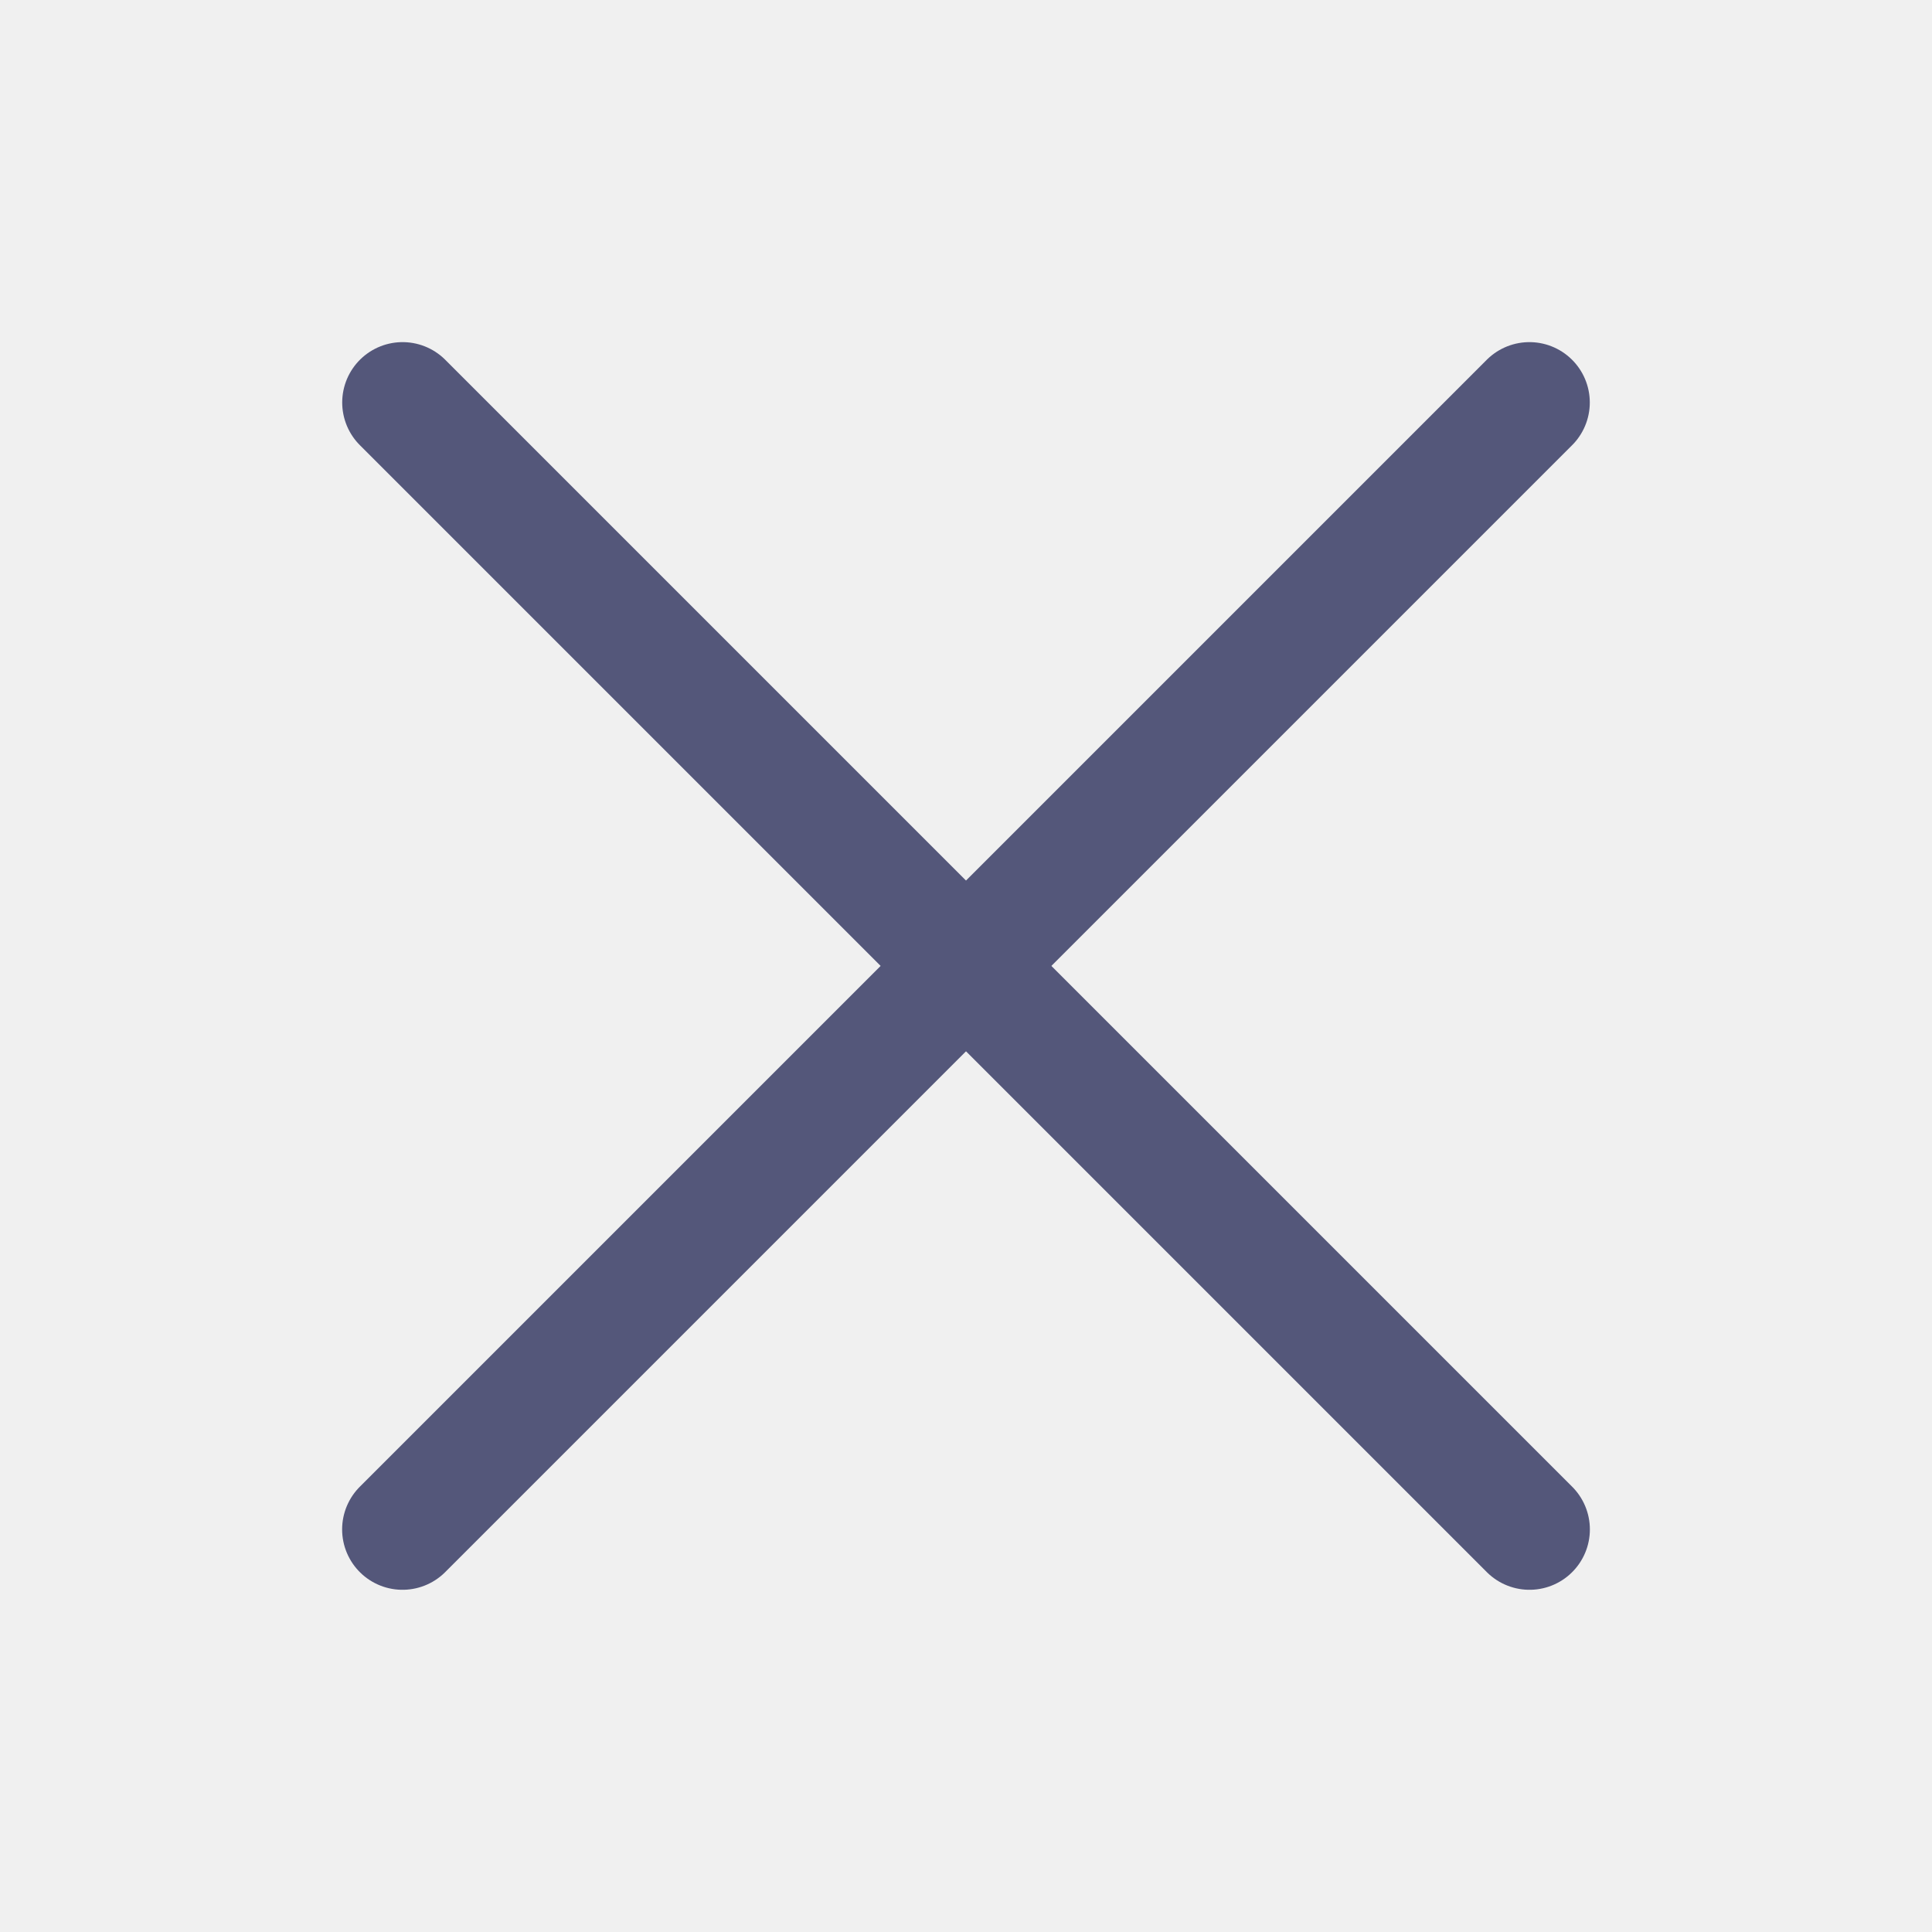
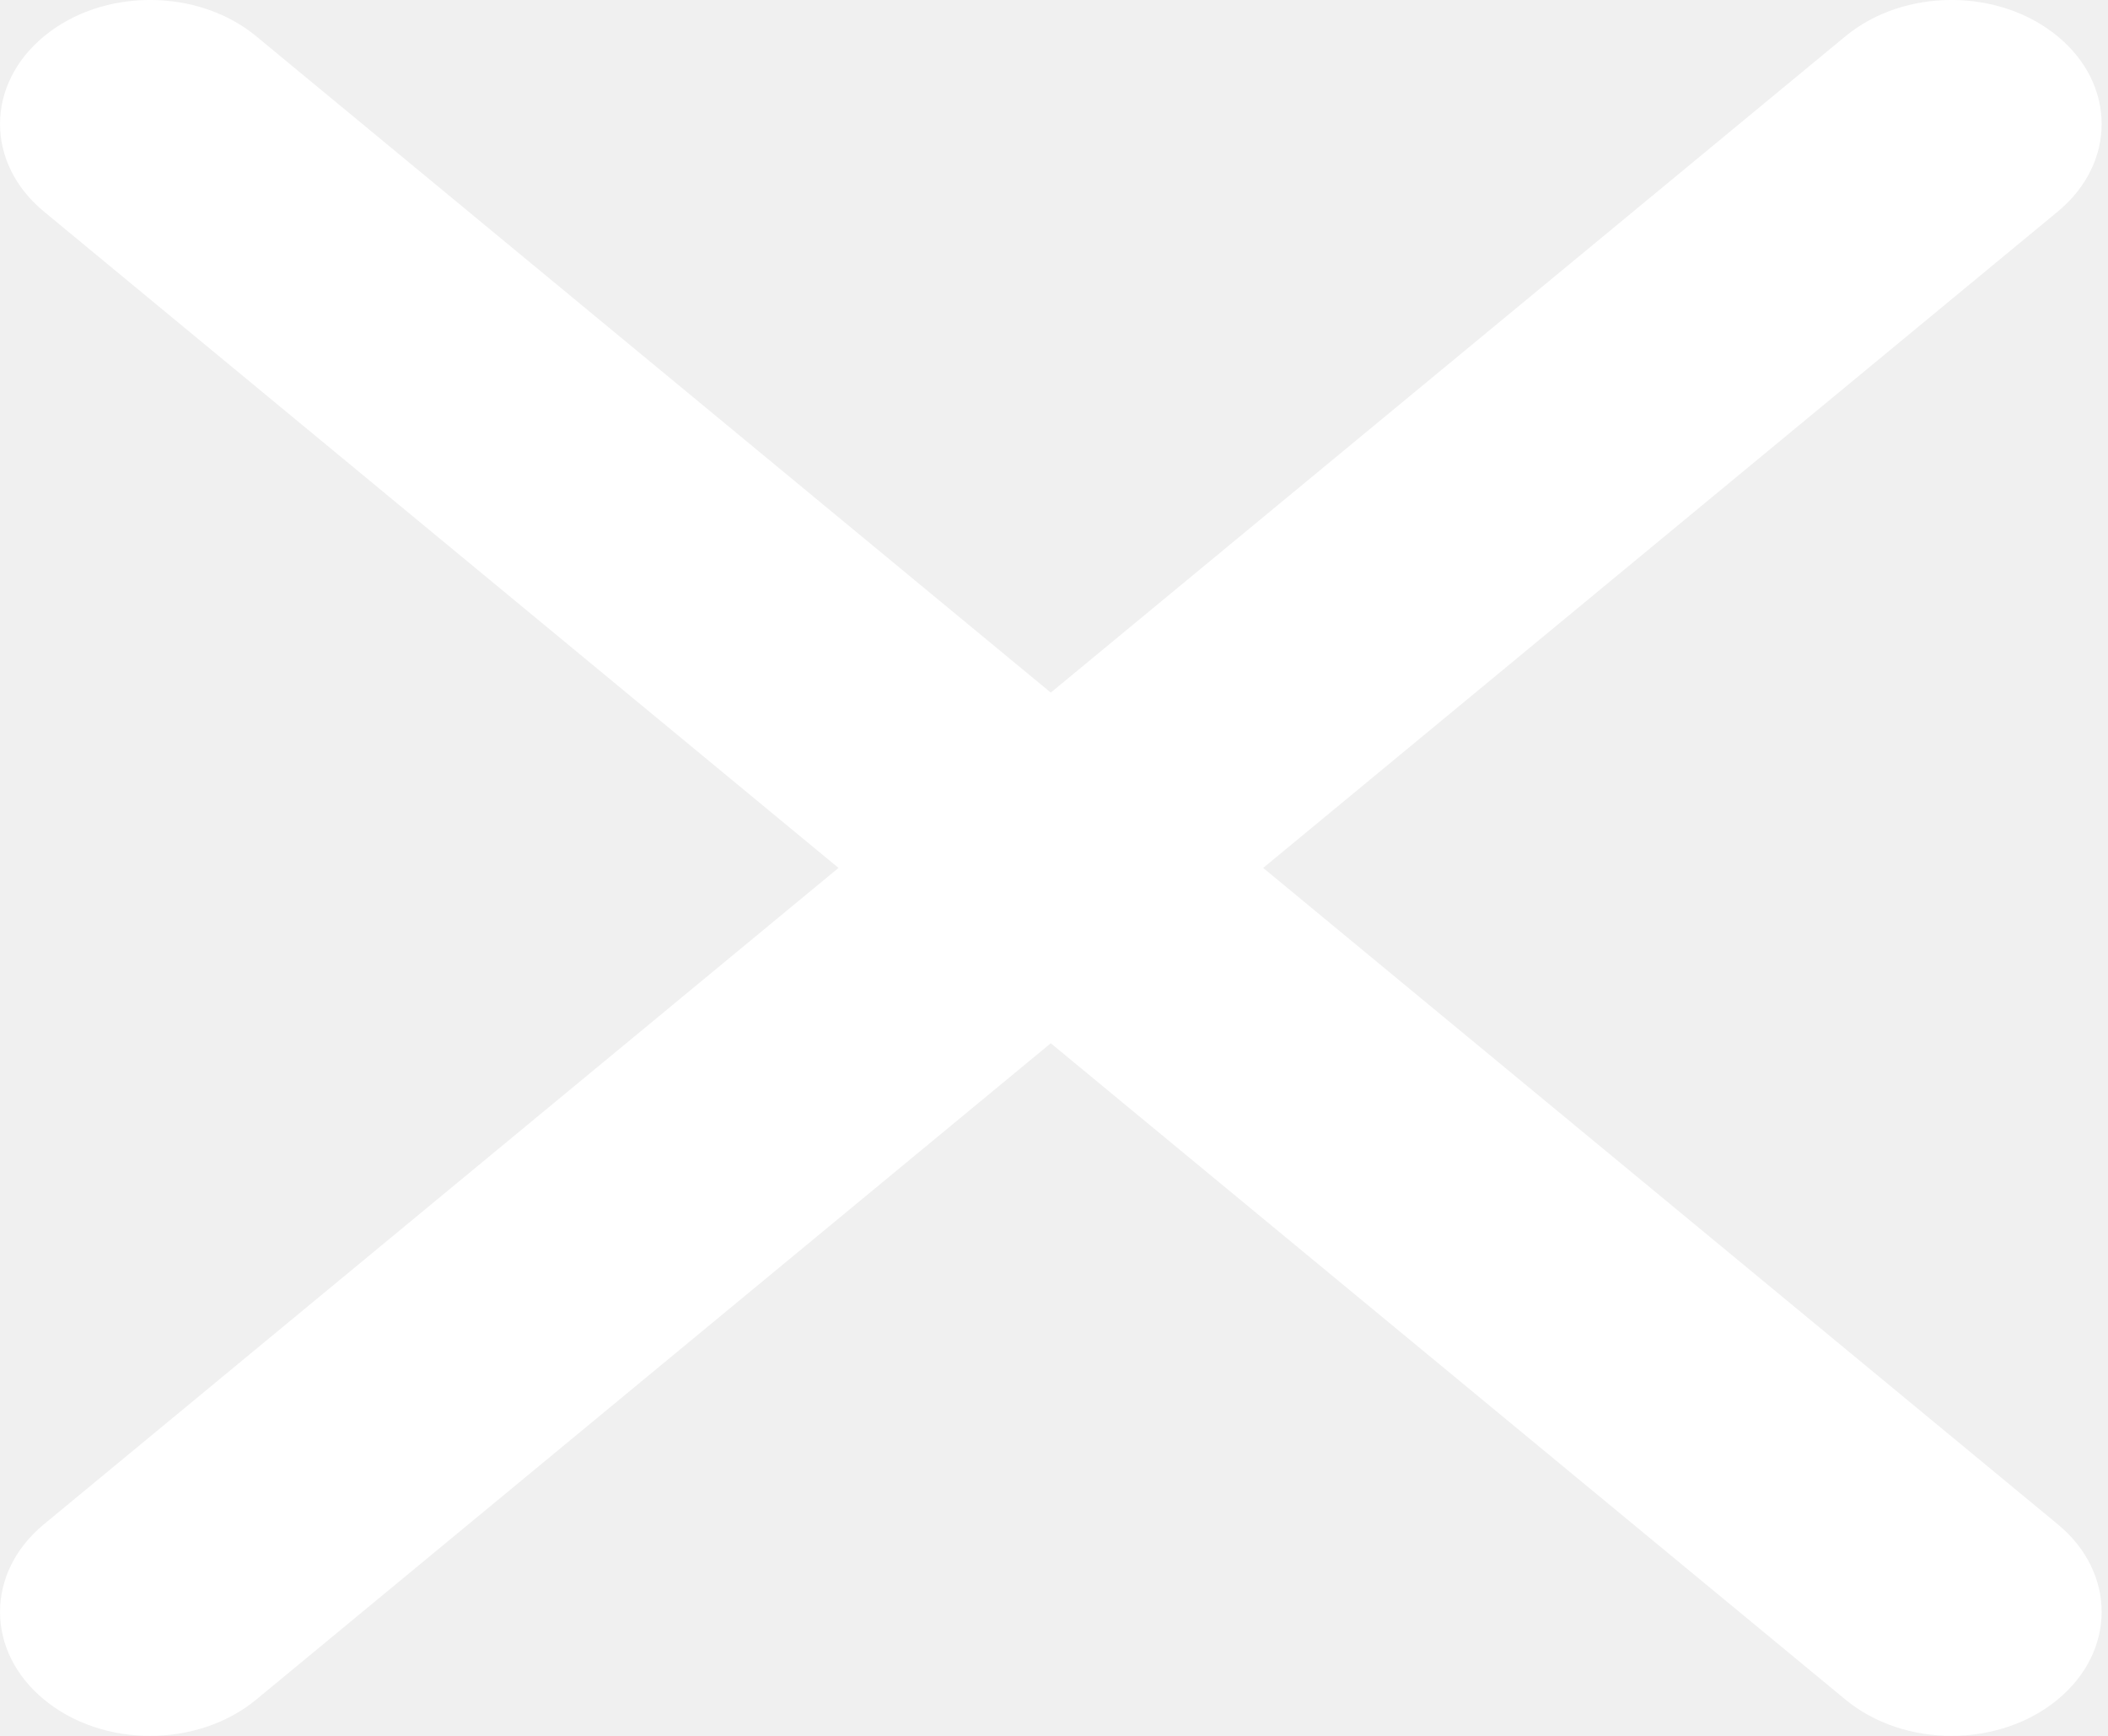
- <svg xmlns="http://www.w3.org/2000/svg" width="24" height="24" viewBox="0 0 24 24" fill="none">
-   <path d="M5.001 5L19 18.999" stroke="#54577A" stroke-width="1.5" stroke-linecap="round" stroke-linejoin="round" />
-   <path d="M5 18.999L18.999 5" stroke="#54577A" stroke-width="1.5" stroke-linecap="round" stroke-linejoin="round" />
+ <svg xmlns="http://www.w3.org/2000/svg" width="17" height="14" viewBox="0 0 17 14" fill="none">
+   <path d="M0.355 0.293C0.827 -0.098 1.594 -0.098 2.067 0.293L8.474 5.586L14.882 0.293C15.355 -0.098 16.121 -0.098 16.594 0.293C17.067 0.683 17.067 1.317 16.594 1.707L10.187 7L16.594 12.293C17.067 12.683 17.067 13.317 16.594 13.707C16.121 14.098 15.355 14.098 14.882 13.707L8.474 8.414L2.067 13.707C1.594 14.098 0.827 14.098 0.355 13.707C-0.118 13.317 -0.118 12.683 0.355 12.293L6.762 7L0.355 1.707C-0.118 1.317 -0.118 0.683 0.355 0.293Z" fill="white" />
</svg>
